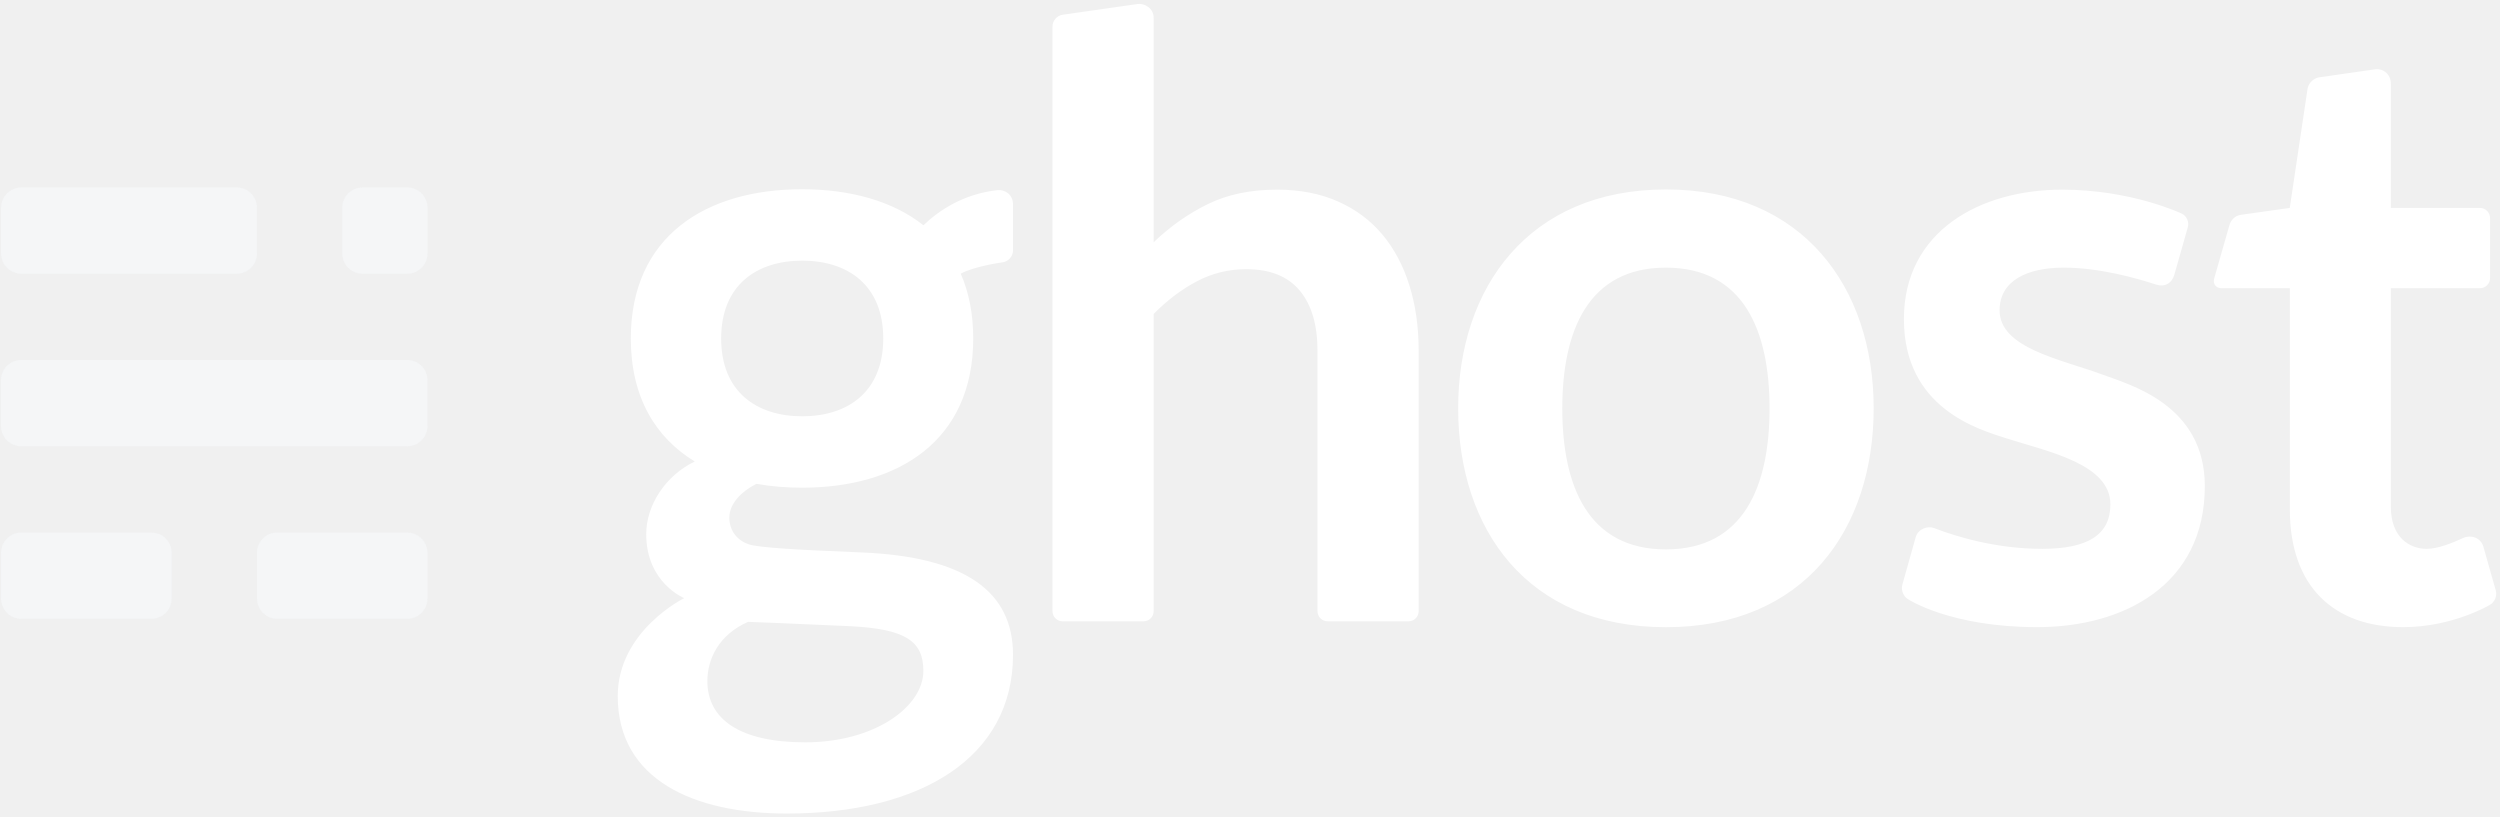
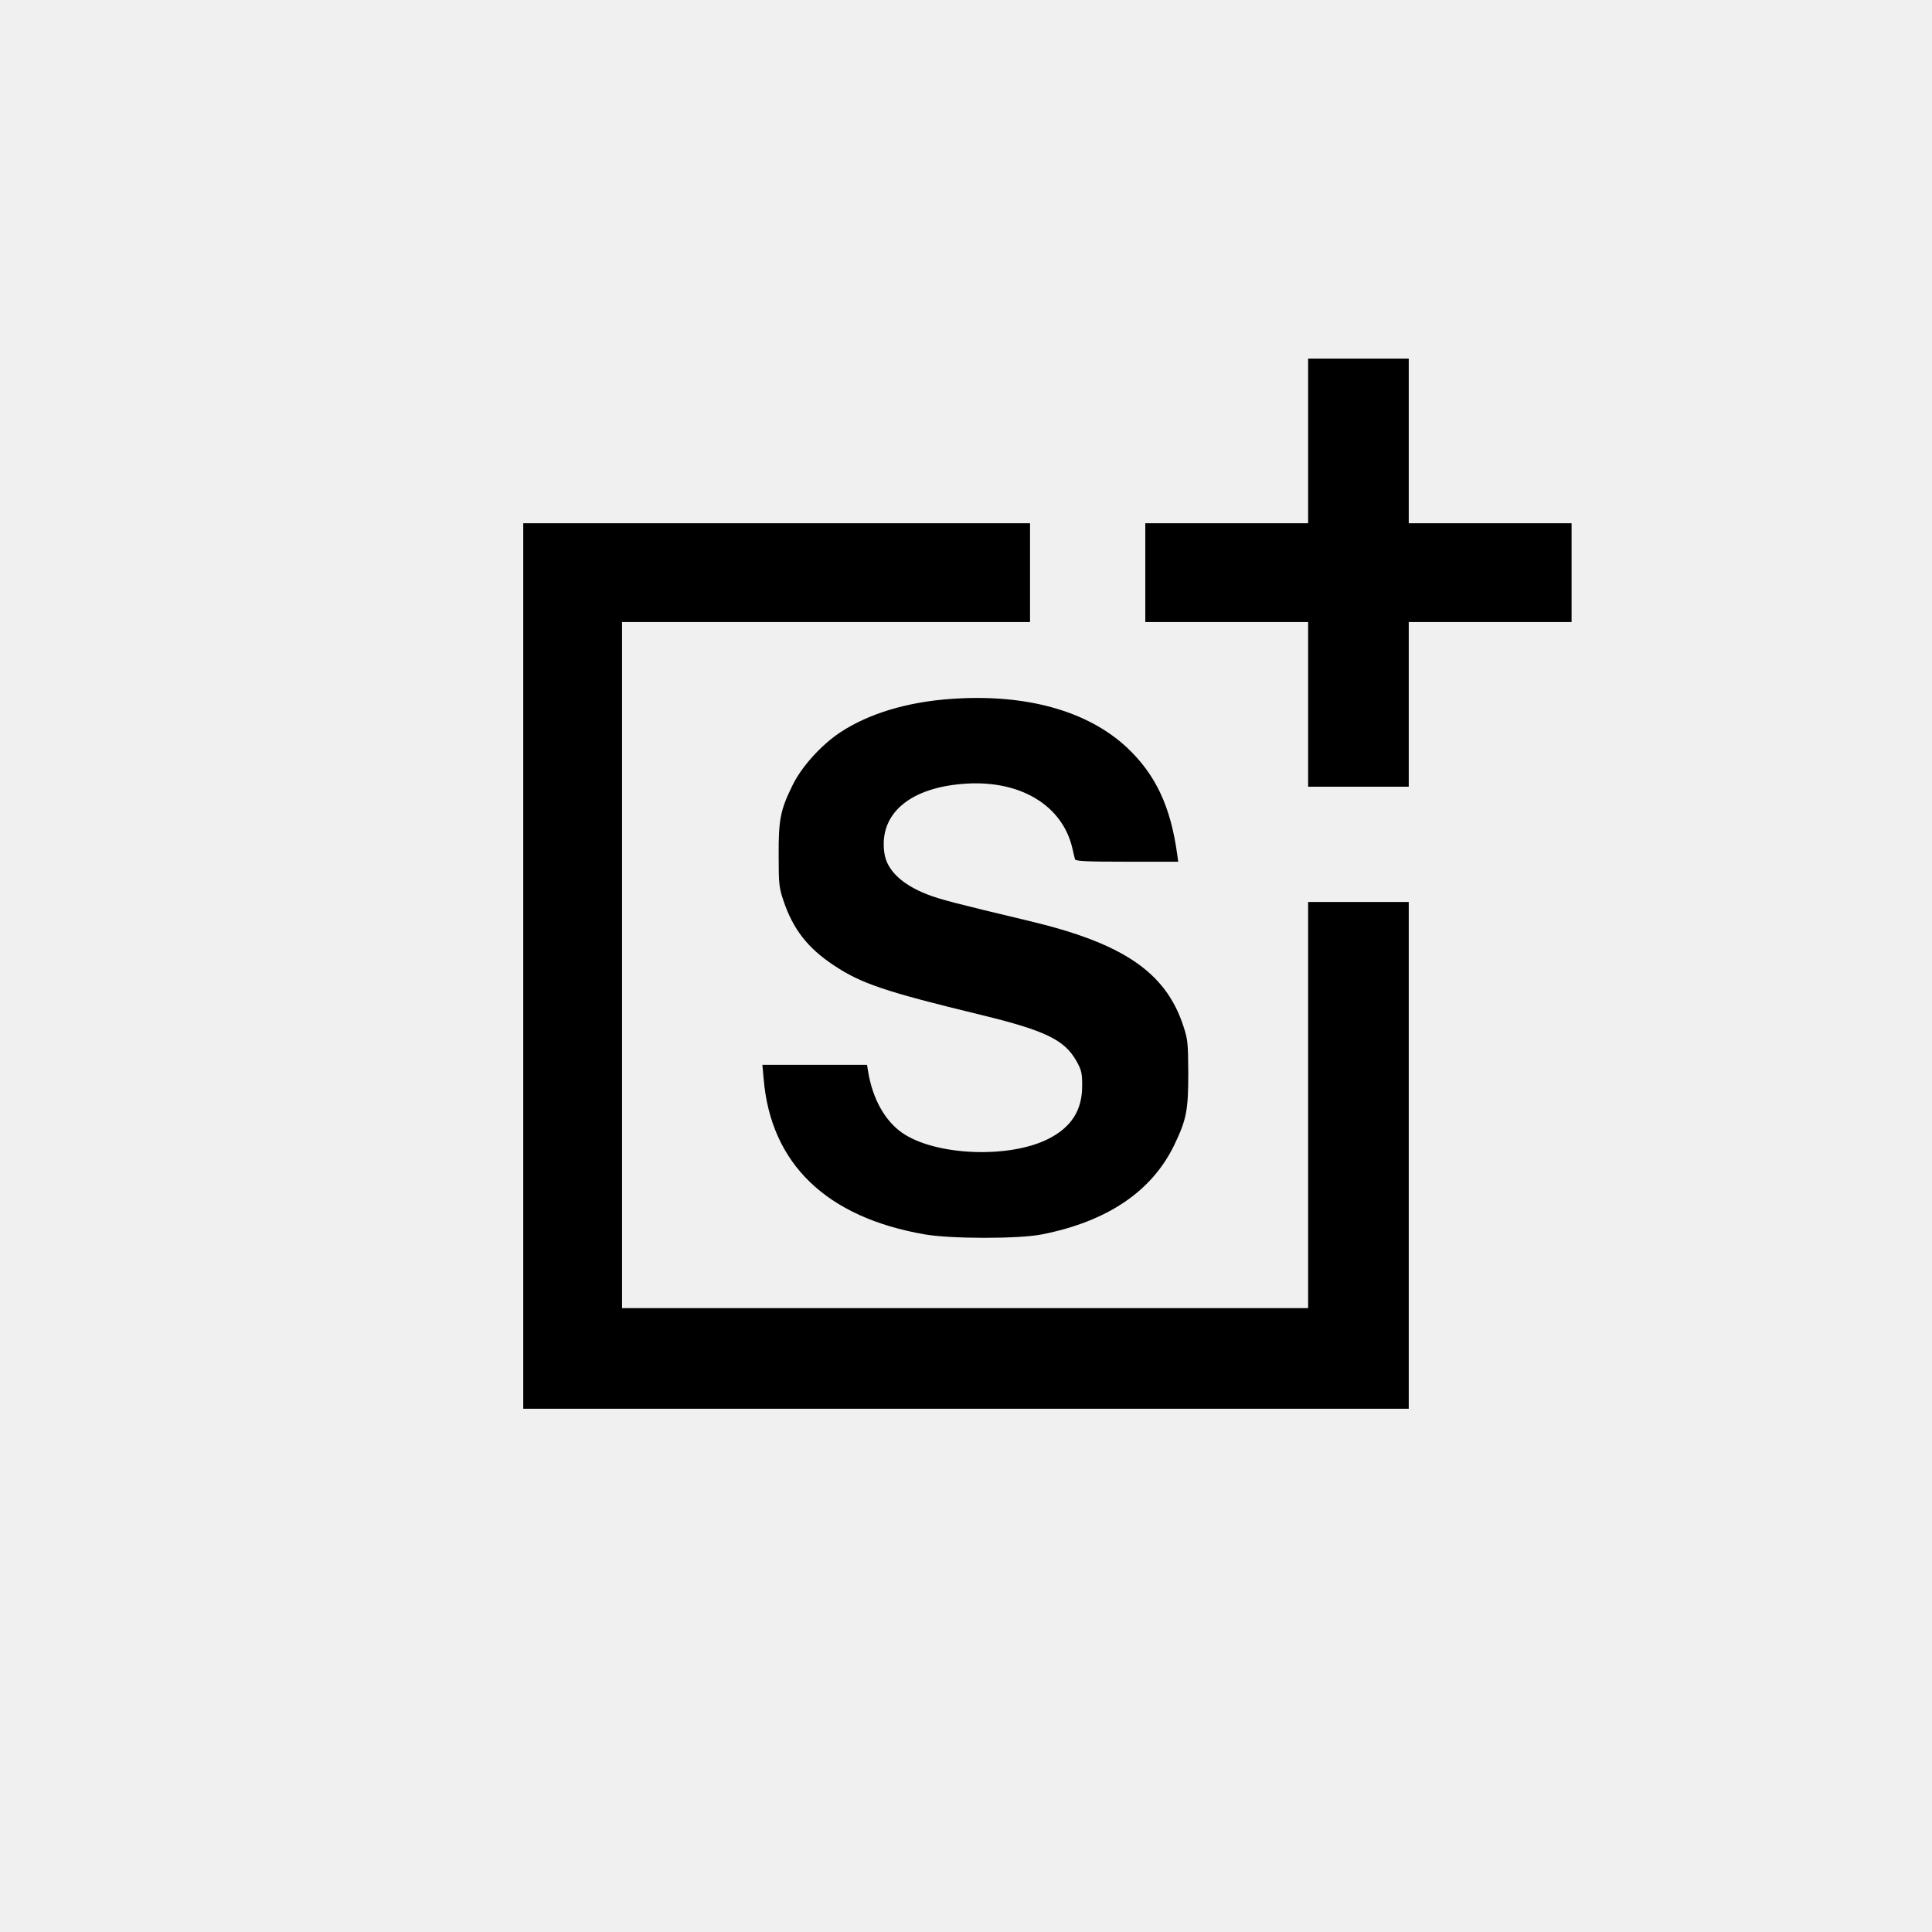
- <svg xmlns="http://www.w3.org/2000/svg" width="493" height="161">
-   <g fill="none" fill-rule="evenodd">
-     <g fill="#FFF">
-       <path d="M328.52 37.36c-27.017 0-40.97 19.323-40.97 43.16 0 23.837 13.61 43.162 40.97 43.162s40.968-19.325 40.968-43.163c0-23.836-13.954-43.16-40.969-43.16zm20.438 43.237c-.02 15.328-5.126 27.743-20.439 27.743-15.313 0-20.42-12.414-20.436-27.743v-.077c.016-15.327 5.124-27.741 20.437-27.741 15.312 0 20.419 12.414 20.438 27.741v.077zM207.553 5.19c0-1.103.885-2.124 1.984-2.282 0 0 13.577-1.95 14.784-2.115 1.366-.187 3.181.798 3.181 2.744v44.236c3.23-3.105 6.785-5.608 10.66-7.515 3.88-1.906 8.428-2.86 13.653-2.86 4.524 0 8.532.776 12.032 2.33 3.502 1.55 6.423 3.73 8.765 6.533 2.342 2.806 4.12 6.155 5.332 10.05 1.21 3.893 1.817 8.182 1.817 12.866v51.352a1.998 1.998 0 0 1-2.005 1.994h-15.942a2.006 2.006 0 0 1-2.004-1.994V69.177c0-5.118-1.171-9.081-3.513-11.888-2.344-2.803-5.857-4.206-10.543-4.206-3.446 0-6.675.79-9.69 2.37-3.016 1.58-5.87 3.73-8.562 6.455v58.617c0 1.104-.896 2-2.004 2h-15.941a2 2 0 0 1-2.004-1.997V5.189zM451.56 100.517V56.836h-13.482c-1.1 0-1.742-.87-1.443-1.915 0 0 2.741-9.59 3.001-10.495.261-.905.941-1.877 2.307-2.07l9.597-1.353 3.508-23.488c.163-1.092 1.18-2.104 2.274-2.26 0 0 9.192-1.31 10.963-1.578 1.673-.253 3.189.965 3.189 2.808v24.518h17.566c1.106 0 2.002.897 2.002 2.005v11.823a2 2 0 0 1-2.002 2.005h-17.566v43.078c0 6.019 3.623 8.319 7.095 8.319 2.123 0 5.03-1.14 7.198-2.158 1.34-.626 3.417-.162 3.954 1.73l2.45 8.645c.302 1.067-.247 2.364-1.226 2.86 0 0-7.283 4.364-17.053 4.364-13.728 0-22.332-8.081-22.332-23.157zM406.976 52.778c-7.084 0-12.657 2.475-12.657 8.432 0 7.44 12.011 9.606 20.234 12.64 5.497 2.027 20.238 5.98 20.238 22.016 0 19.479-15.994 27.807-33.055 27.807-17.062 0-25.4-5.465-25.4-5.465-.962-.527-1.5-1.822-1.2-2.889 0 0 2.104-7.52 2.64-9.387.485-1.68 2.415-2.27 3.645-1.792 4.391 1.712 12.32 4.092 21.283 4.092 9.075 0 13.465-2.803 13.465-8.777 0-7.951-12.254-10.381-20.358-12.967-5.583-1.78-20.36-5.93-20.36-23.566 0-17.373 15.082-25.524 31.202-25.524 13.645 0 23.507 4.691 23.507 4.691 1.01.426 1.585 1.634 1.284 2.697 0 0-2.24 7.894-2.653 9.357-.489 1.739-1.899 2.537-3.667 1.957-3.888-1.277-11.197-3.322-18.148-3.322zM196.663 37.495c-6.695.776-11.472 3.963-14.562 6.93-6.068-4.81-14.49-7.105-23.944-7.105-18.953 0-33.76 9.252-33.76 29.426 0 11.582 4.873 19.562 12.614 24.26-5.749 2.752-9.577 8.592-9.577 14.333 0 9.604 7.501 12.612 7.501 12.612s-13.116 6.439-13.116 19.32c0 16.492 15.004 23.16 33.338 23.16 26.428 0 44.61-11.041 44.61-31.313 0-12.477-9.439-19.364-30.009-20.183-12.207-.488-20.114-.932-22.073-1.588-2.588-.87-3.86-2.965-3.86-5.28 0-2.554 2.074-4.986 5.345-6.656 2.853.51 5.863.763 8.99.763 18.968 0 33.761-9.225 33.761-29.427 0-4.898-.874-9.15-2.464-12.784 2.787-1.504 8.334-2.246 8.334-2.246 1.091-.174 1.976-1.213 1.975-2.31l-.001-9.132c0-1.88-1.588-2.955-3.102-2.78zm-49.13 85.133s9.954.381 19.9.847c11.172.523 14.654 2.958 14.654 8.81 0 7.15-9.71 14.104-23.28 14.104-12.88 0-19.314-4.533-19.314-12.08 0-4.33 2.26-9.173 8.04-11.68zm10.66-40.536c-8.978 0-15.983-4.824-15.983-15.346 0-10.523 7.011-15.346 15.983-15.346 8.974 0 15.984 4.81 15.984 15.346 0 10.536-7.002 15.346-15.984 15.346z" />
-     </g>
-     <g opacity=".7" transform="translate(0 36)" fill="#F6F8FA">
-       <path d="M.21 73.017c0-2.209 1.784-4 3.99-4h25.66a3.994 3.994 0 0 1 3.992 4v9.015c0 2.21-1.785 4-3.991 4H4.2a3.994 3.994 0 0 1-3.992-4v-9.015zM50.672 73.017c0-2.209 1.784-4 4.006-4h25.61a4.001 4.001 0 0 1 4.006 4v9.015c0 2.21-1.784 4-4.006 4h-25.61a4.001 4.001 0 0 1-4.006-4v-9.015z" />
-       <rect x=".184" y="34.99" width="84.121" height="17.014" rx="4" />
-       <path d="M.21 4.963c0-2.208 1.795-4 4.001-4h42.465a4 4 0 0 1 4.002 4v9.015c0 2.209-1.796 4-4.002 4H4.211a4 4 0 0 1-4.002-4V4.963z" />
-       <rect x="67.494" y=".964" width="16.821" height="17.013" rx="4" />
-     </g>
+ <svg xmlns="http://www.w3.org/2000/svg" version="1.0" width="1056pt" height="1056pt" viewBox="0 0 1056 1056" preserveAspectRatio="xMidYMid meet">
+   <g transform="translate(0,1056) scale(0.1,-0.1)" fill="#000000" stroke="none">
+     <path d="M7150 8150 l0 -450 -445 0 -445 0 0 -270 0 -270 445 0 445 0 0 -450 0 -450 275 0 275 0 0 450 0 450 445 0 445 0 0 270 0 270 -445 0 -445 0 0 450 0 450 -275 0 -275 0 0 -450z" />
+     <path d="M2860 5280 l0 -2420 2420 0 2420 0 0 1385 0 1385 -275 0 -275 0 0 -1110 0 -1110 -1875 0 -1875 0 0 1875 0 1875 1115 0 1115 0 0 270 0 270 -1385 0 -1385 0 0 -2420z" />
+     <path d="M5200 6740 c-244 -17 -453 -81 -609 -184 -103 -69 -210 -187 -259 -288 -66 -134 -77 -187 -76 -383 0 -157 2 -176 27 -250 52 -154 132 -257 274 -351 150 -100 280 -144 808 -272 349 -85 454 -136 519 -252 27 -49 31 -64 31 -135 0 -134 -59 -226 -185 -290 -215 -109 -620 -92 -800 34 -93 65 -161 186 -185 334 l-6 37 -286 0 -286 0 7 -77 c39 -464 343 -757 881 -850 145 -25 515 -25 640 0 359 71 602 236 724 490 66 138 76 187 76 392 -1 168 -3 185 -28 260 -97 292 -329 449 -841 571 -407 97 -487 118 -557 145 -139 54 -221 132 -235 225 -32 217 141 363 451 381 296 17 522 -121 576 -352 6 -27 13 -56 15 -62 3 -10 68 -13 284 -13 l280 0 -6 43 c-36 259 -117 432 -272 579 -215 202 -553 297 -962 268z" />
  </g>
</svg>
